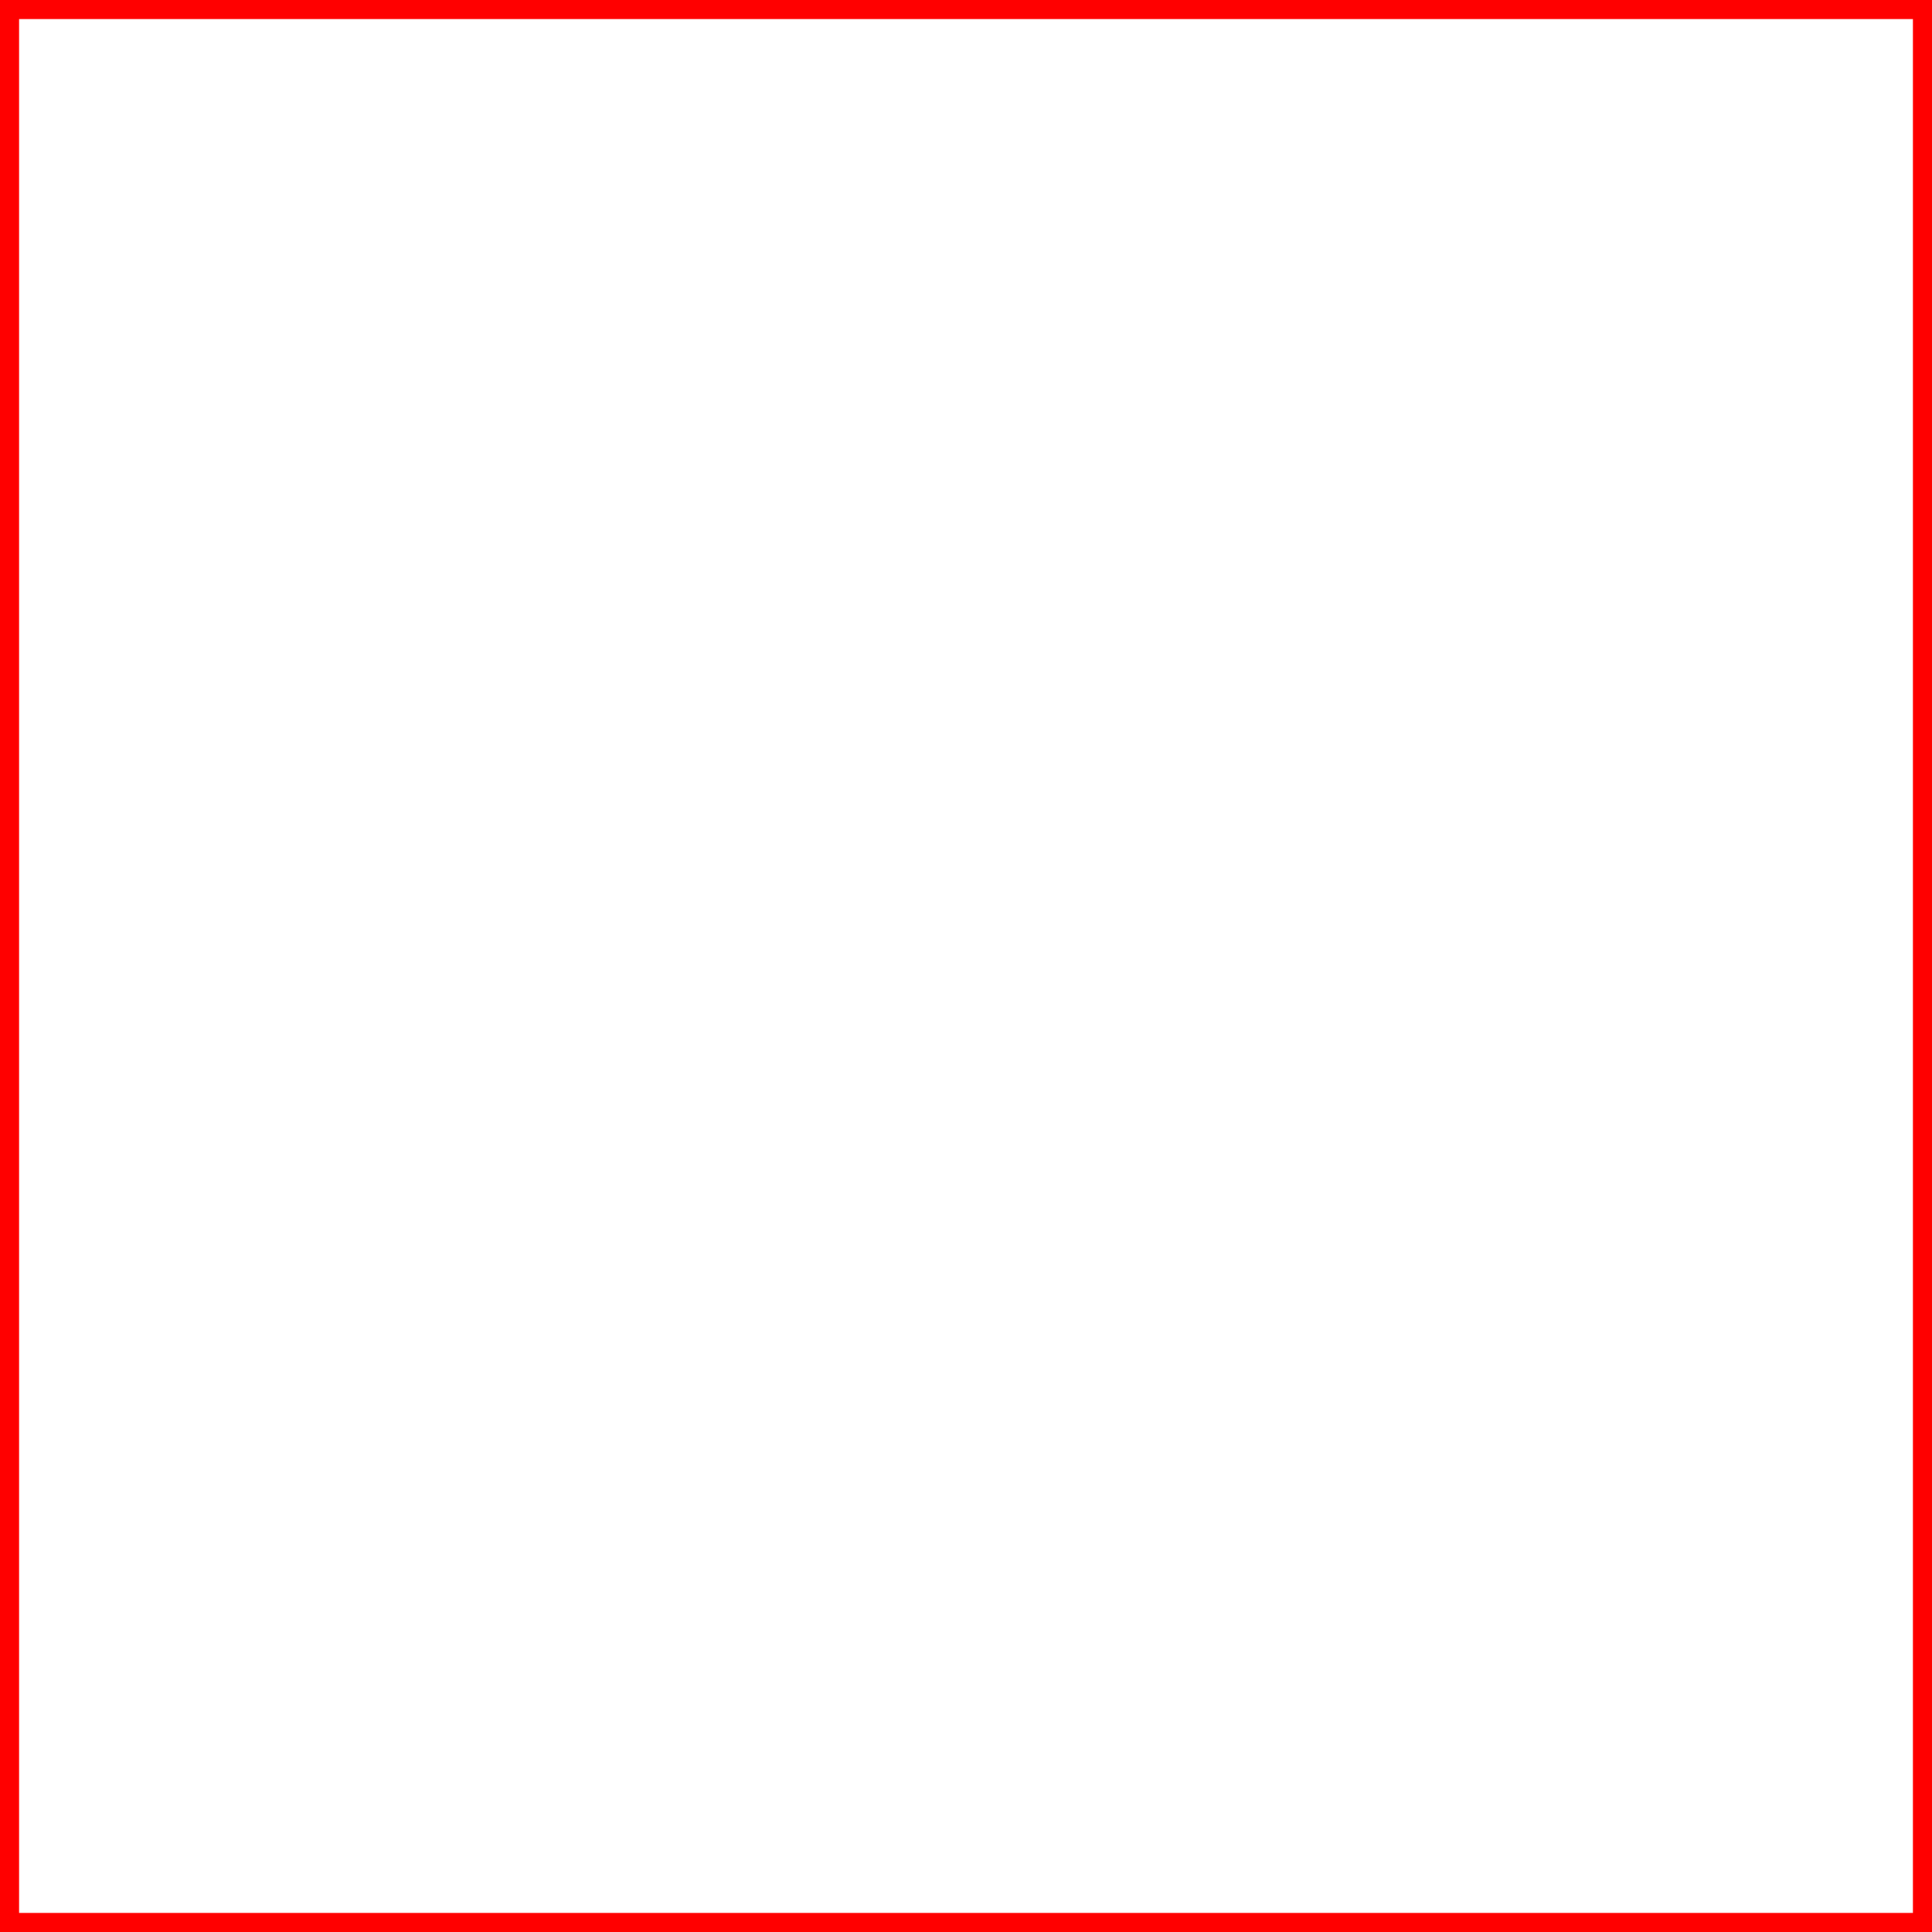
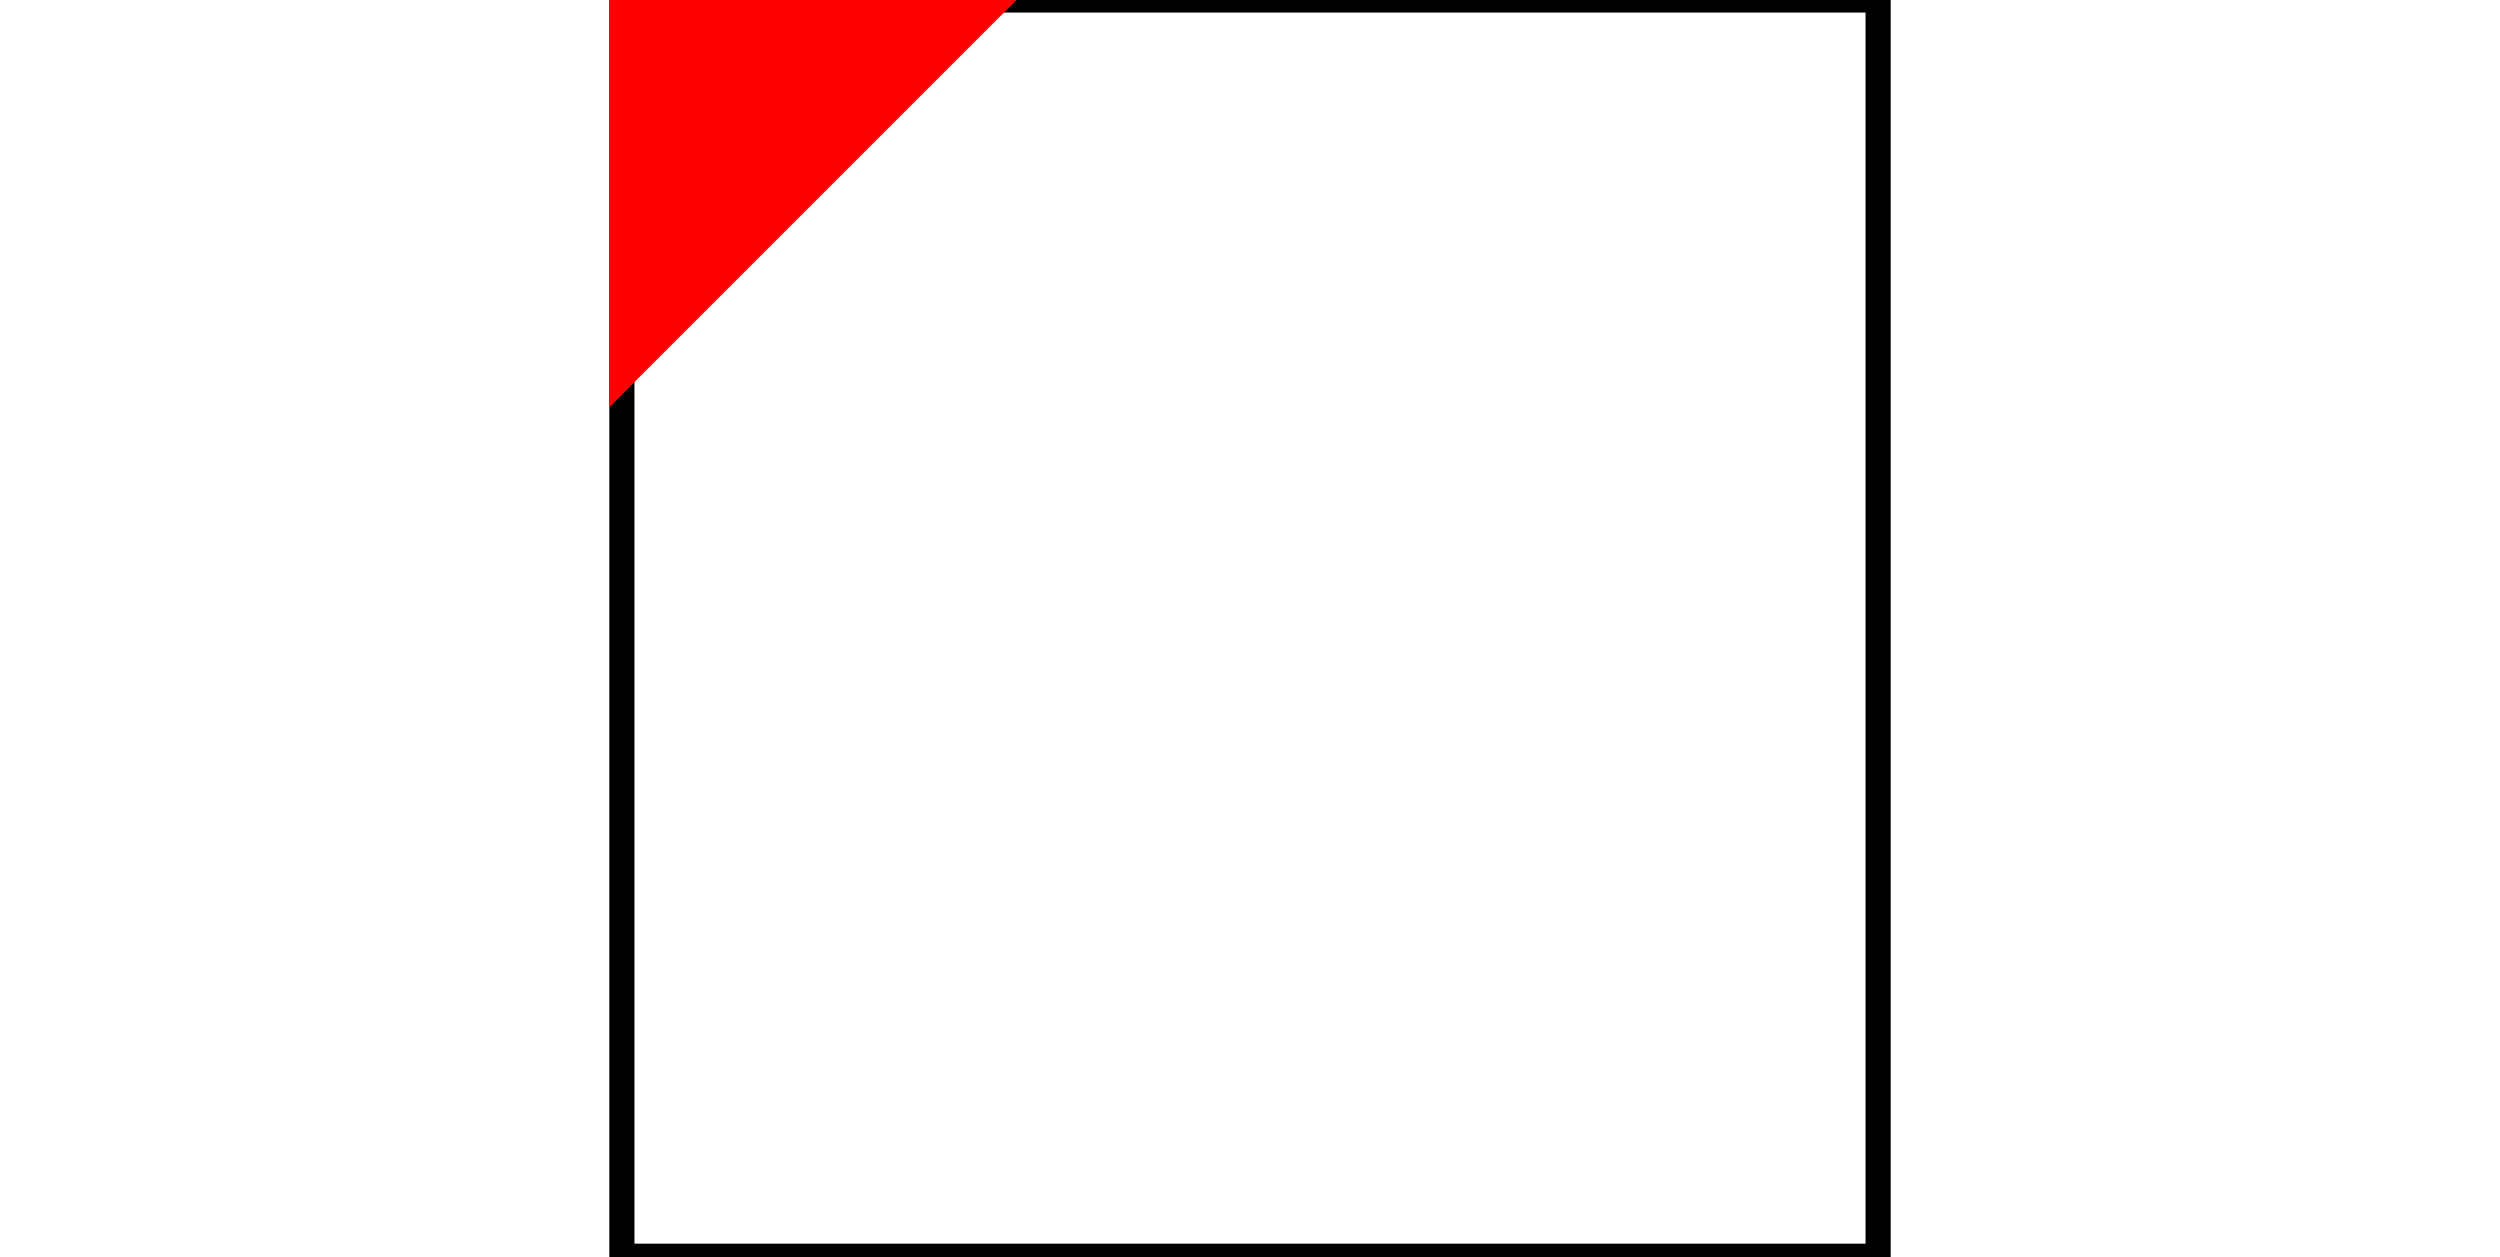
- <svg xmlns="http://www.w3.org/2000/svg" width="10.1mm" height="10.1mm" viewBox="0 0 10.1 10.1" version="1.1" id="svg8">
-   <defs id="defs2" />
-   <g id="layer1" transform="translate(0.0499995,-286.95)">
-     <rect style="opacity:1;fill:none;fill-opacity:1;stroke:#ff0000;stroke-width:0.1;stroke-linecap:round;stroke-linejoin:miter;stroke-miterlimit:4;stroke-dasharray:none;stroke-dashoffset:0;stroke-opacity:1" id="rect815" width="10" height="10" x="5e-007" y="287" />
+ <svg xmlns="http://www.w3.org/2000/svg" version="1.1" width="40.2mm" viewBox="0 0 10 10" height="20.2mm">
+   <g id="root">
+     <polyline fill="none" points="0,0 10,0, 10,10, 0,10 0,0" stroke="black" stroke-linecap="square" stroke-width="0.2" />
+     <polyline fill="red" points="0,0 3,0, 0,3 0,0" stroke="red" stroke-linecap="square" stroke-width="0.2" />
  </g>
</svg>
